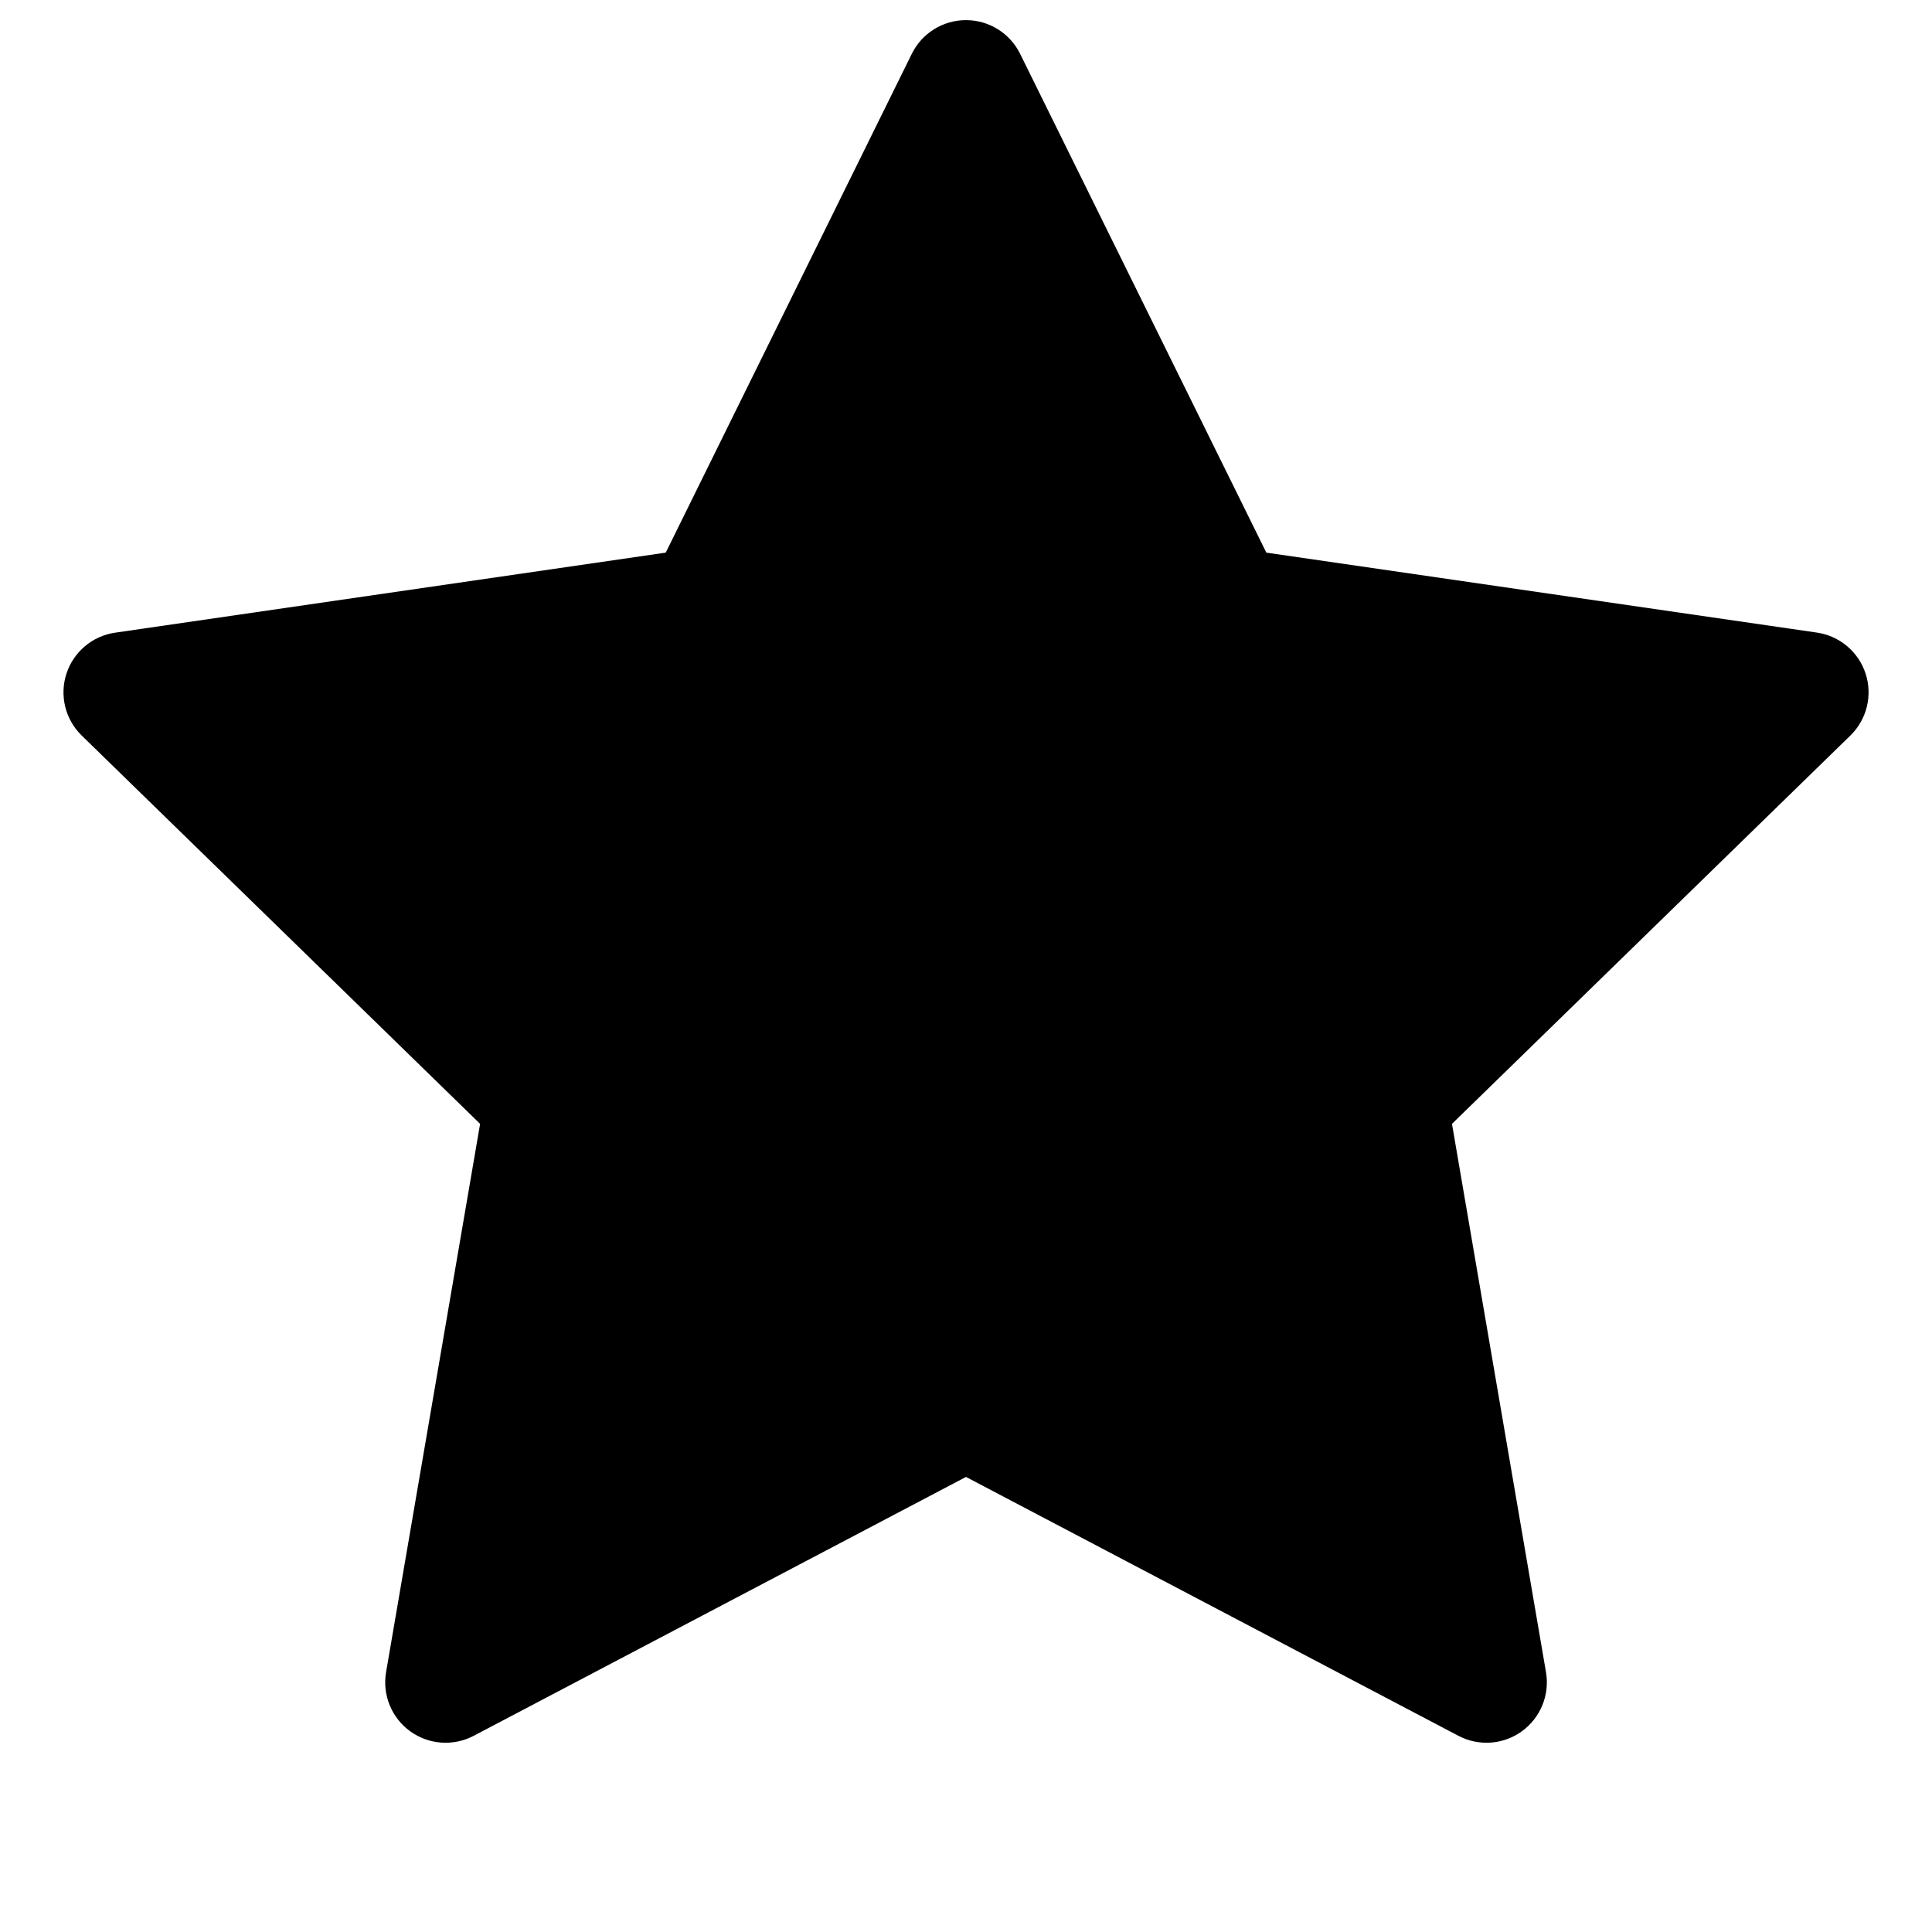
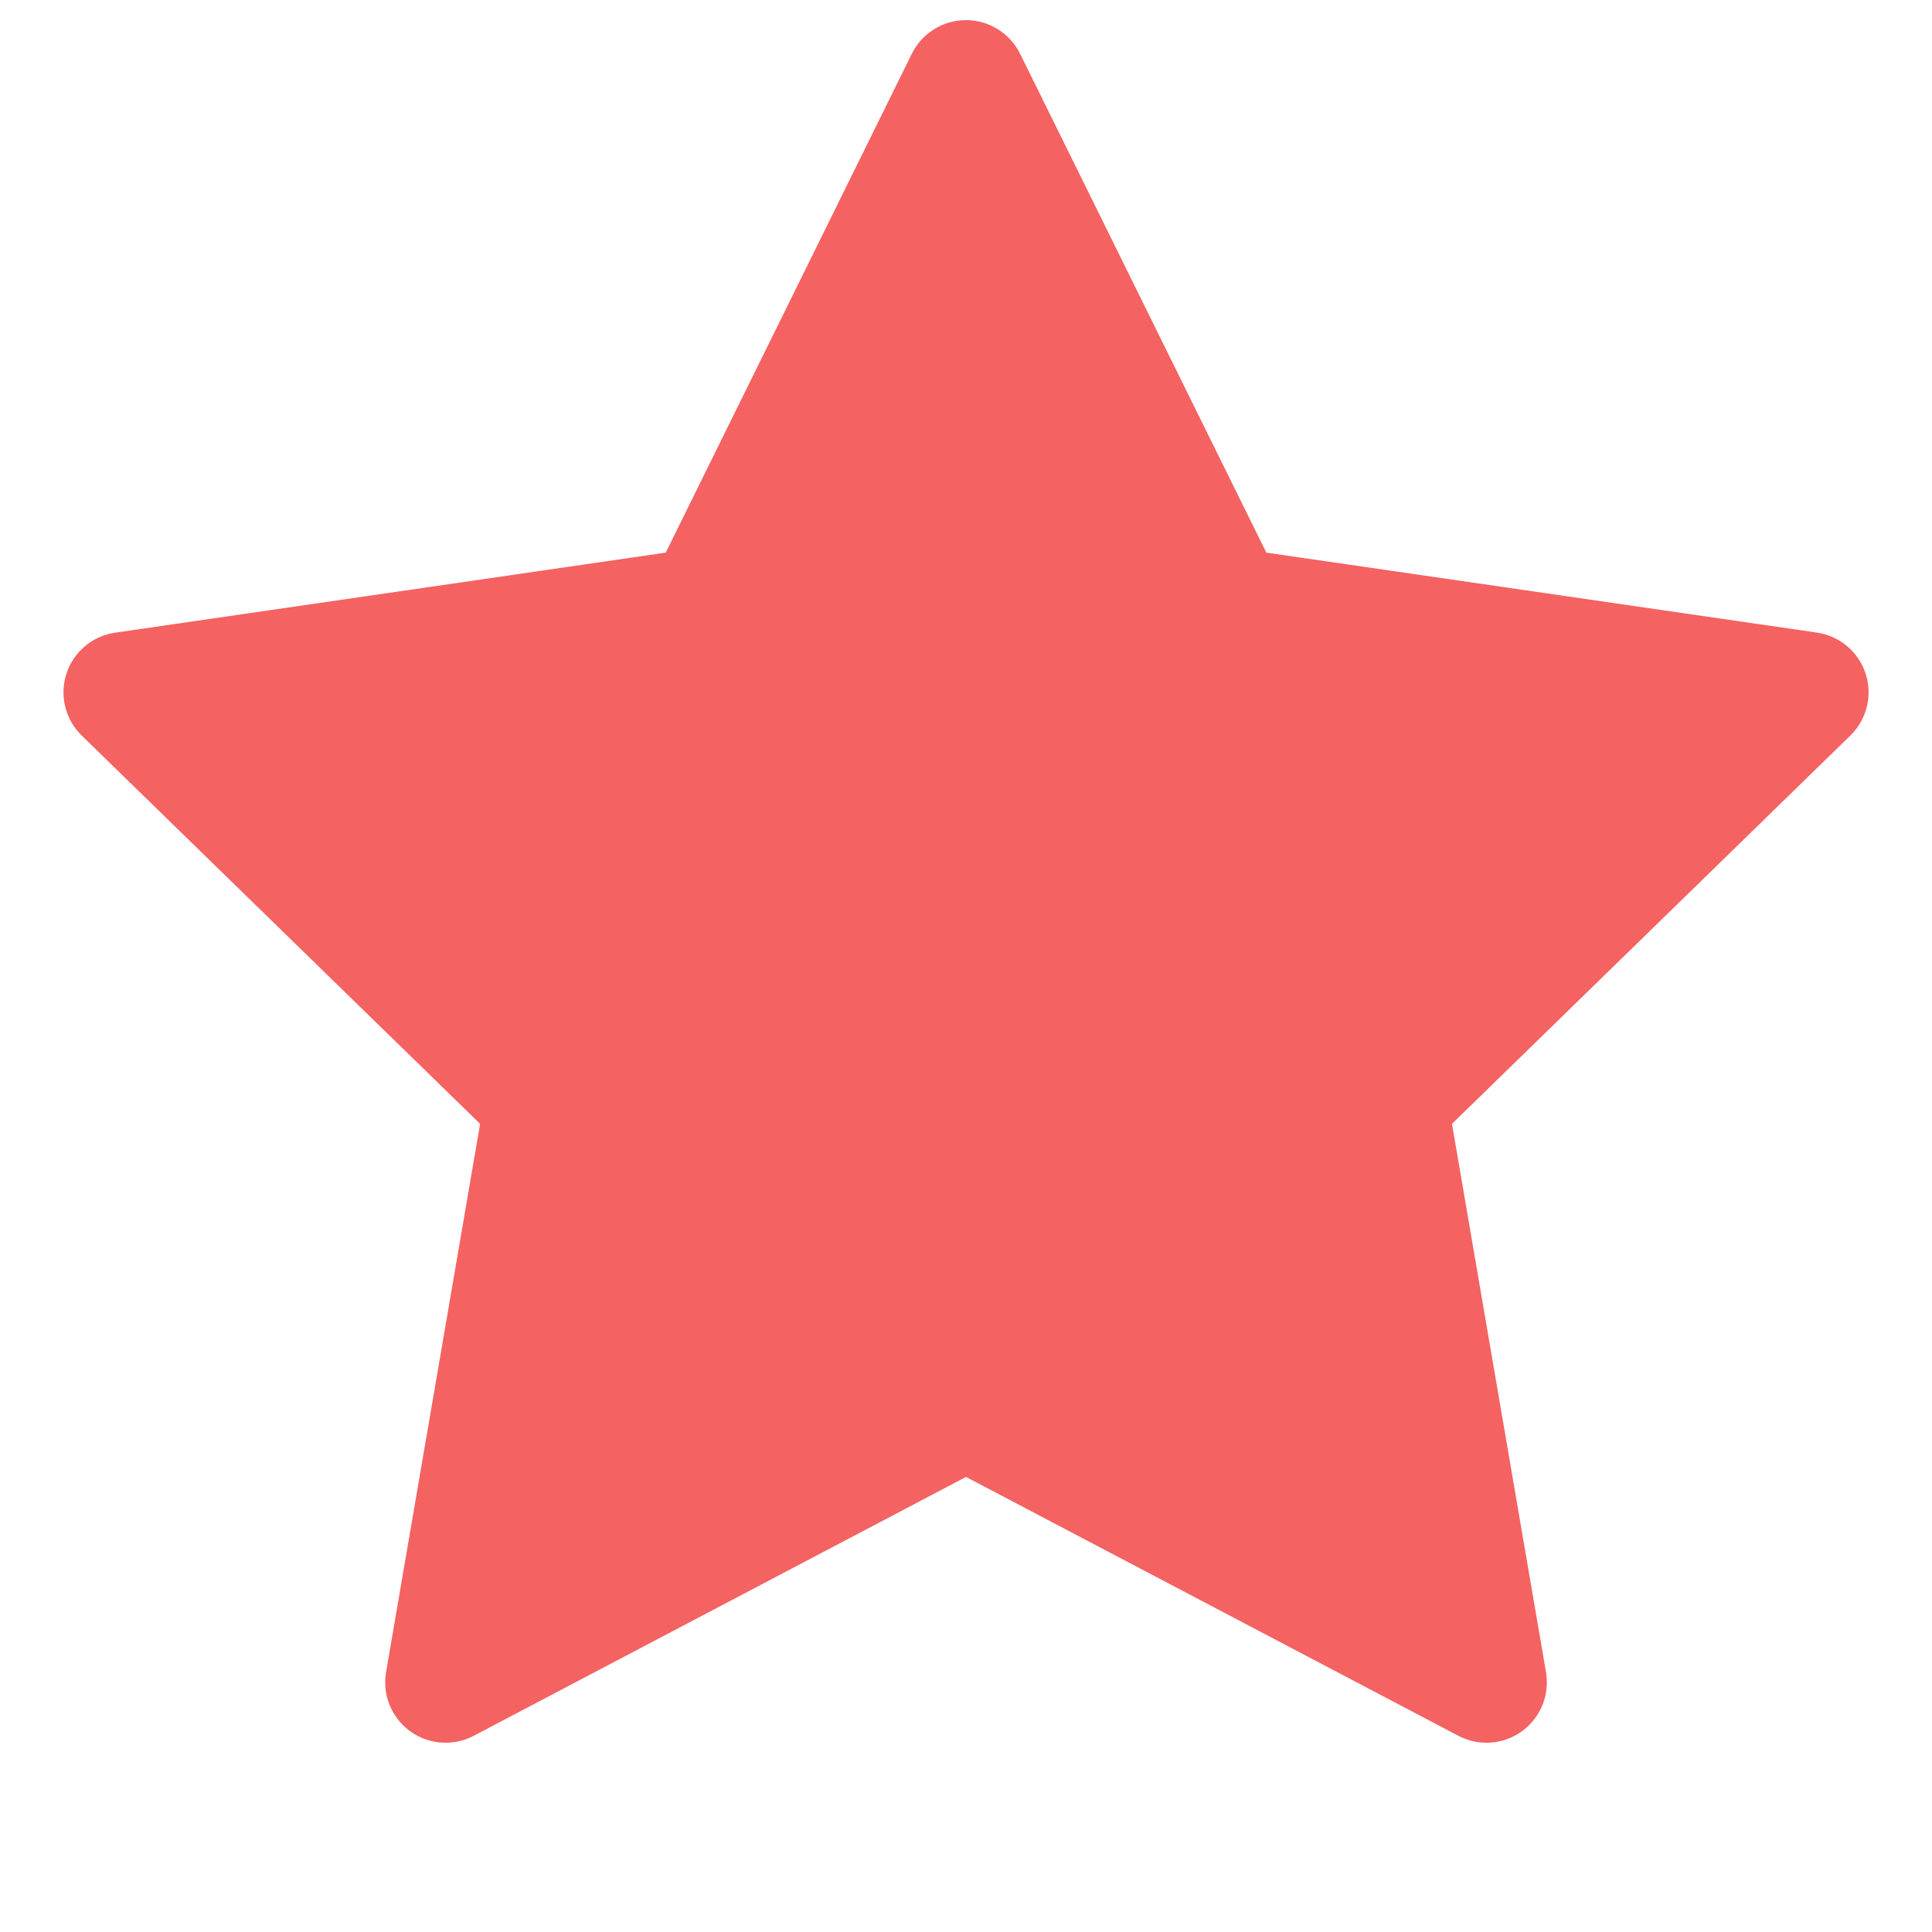
<svg xmlns="http://www.w3.org/2000/svg" viewBox="0 0 24 24" width="24" height="24">
-   <path d="m12.672.668 3.059 6.197 6.838.993a.75.75 0 0 1 .416 1.28l-4.948 4.823 1.168 6.812a.75.75 0 0 1-1.088.79L12 18.347l-6.116 3.216a.75.75 0 0 1-1.088-.791l1.168-6.811-4.948-4.823a.749.749 0 0 1 .416-1.279l6.838-.994L11.327.668a.75.75 0 0 1 1.345 0Z" />
+   <path fill="#f46262" d="m12.672.668 3.059 6.197 6.838.993a.75.75 0 0 1 .416 1.28l-4.948 4.823 1.168 6.812a.75.75 0 0 1-1.088.79L12 18.347l-6.116 3.216a.75.75 0 0 1-1.088-.791l1.168-6.811-4.948-4.823a.749.749 0 0 1 .416-1.279l6.838-.994L11.327.668a.75.75 0 0 1 1.345 0Z" />
</svg>
